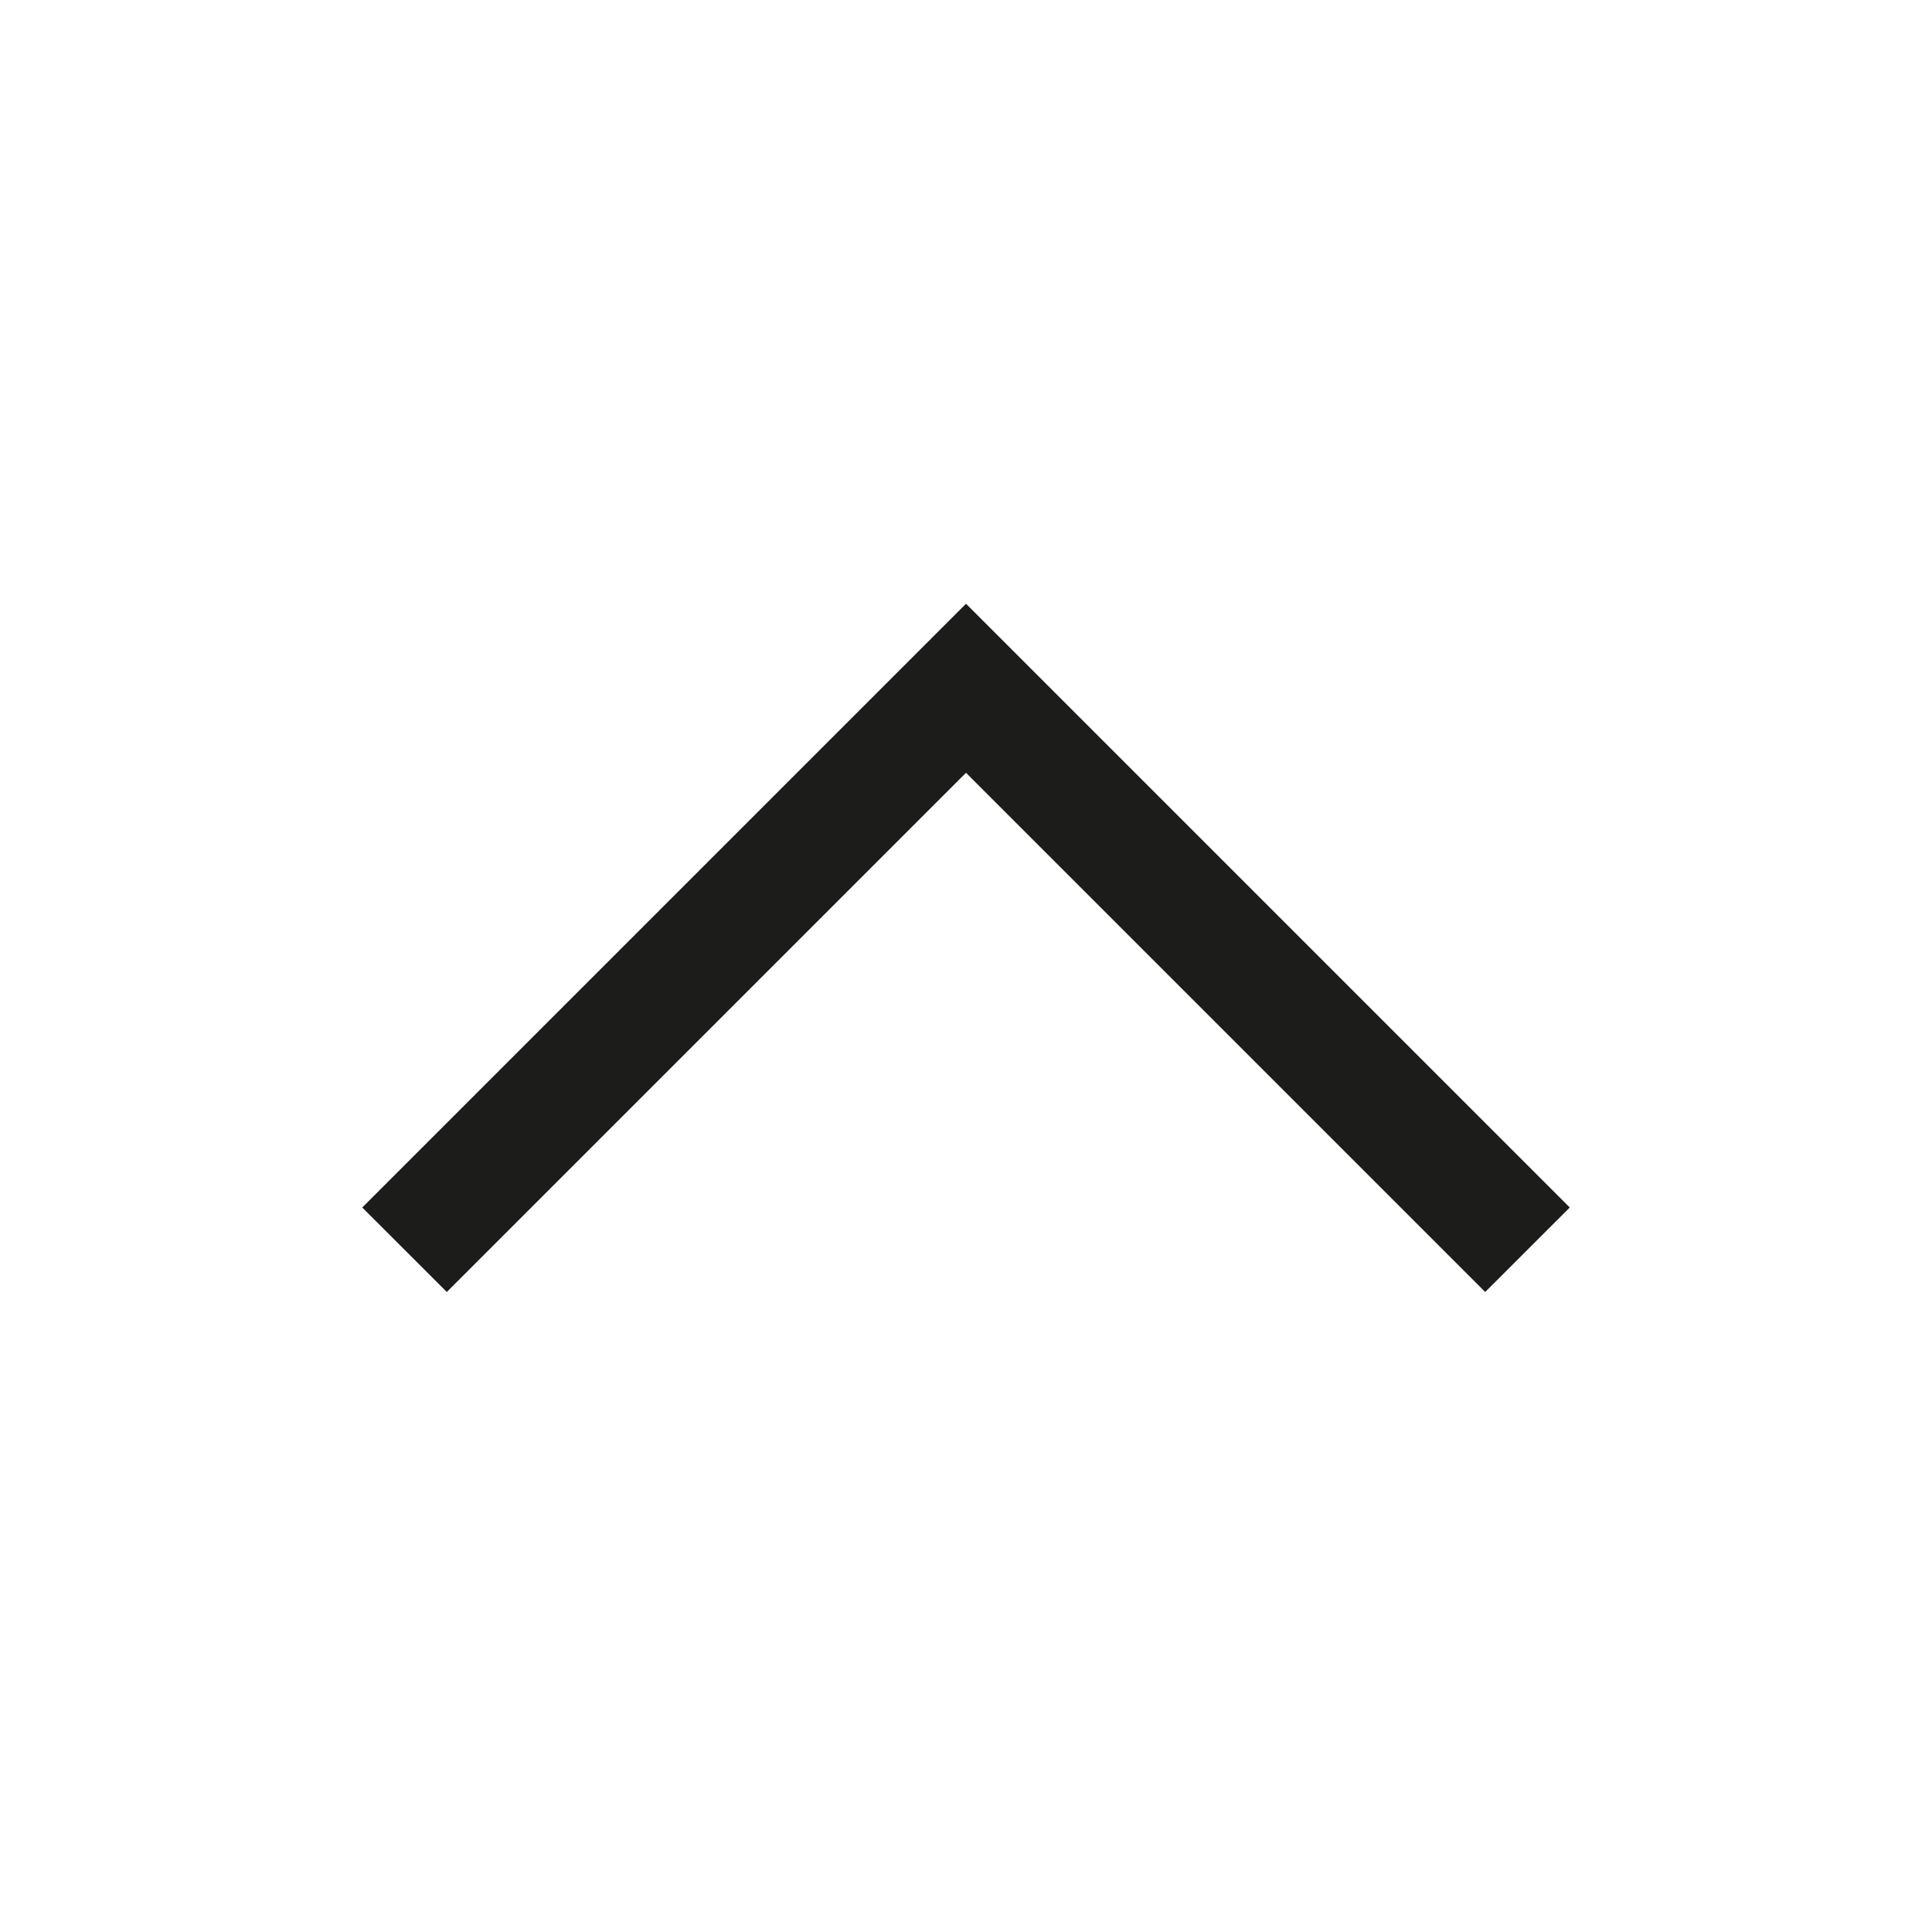
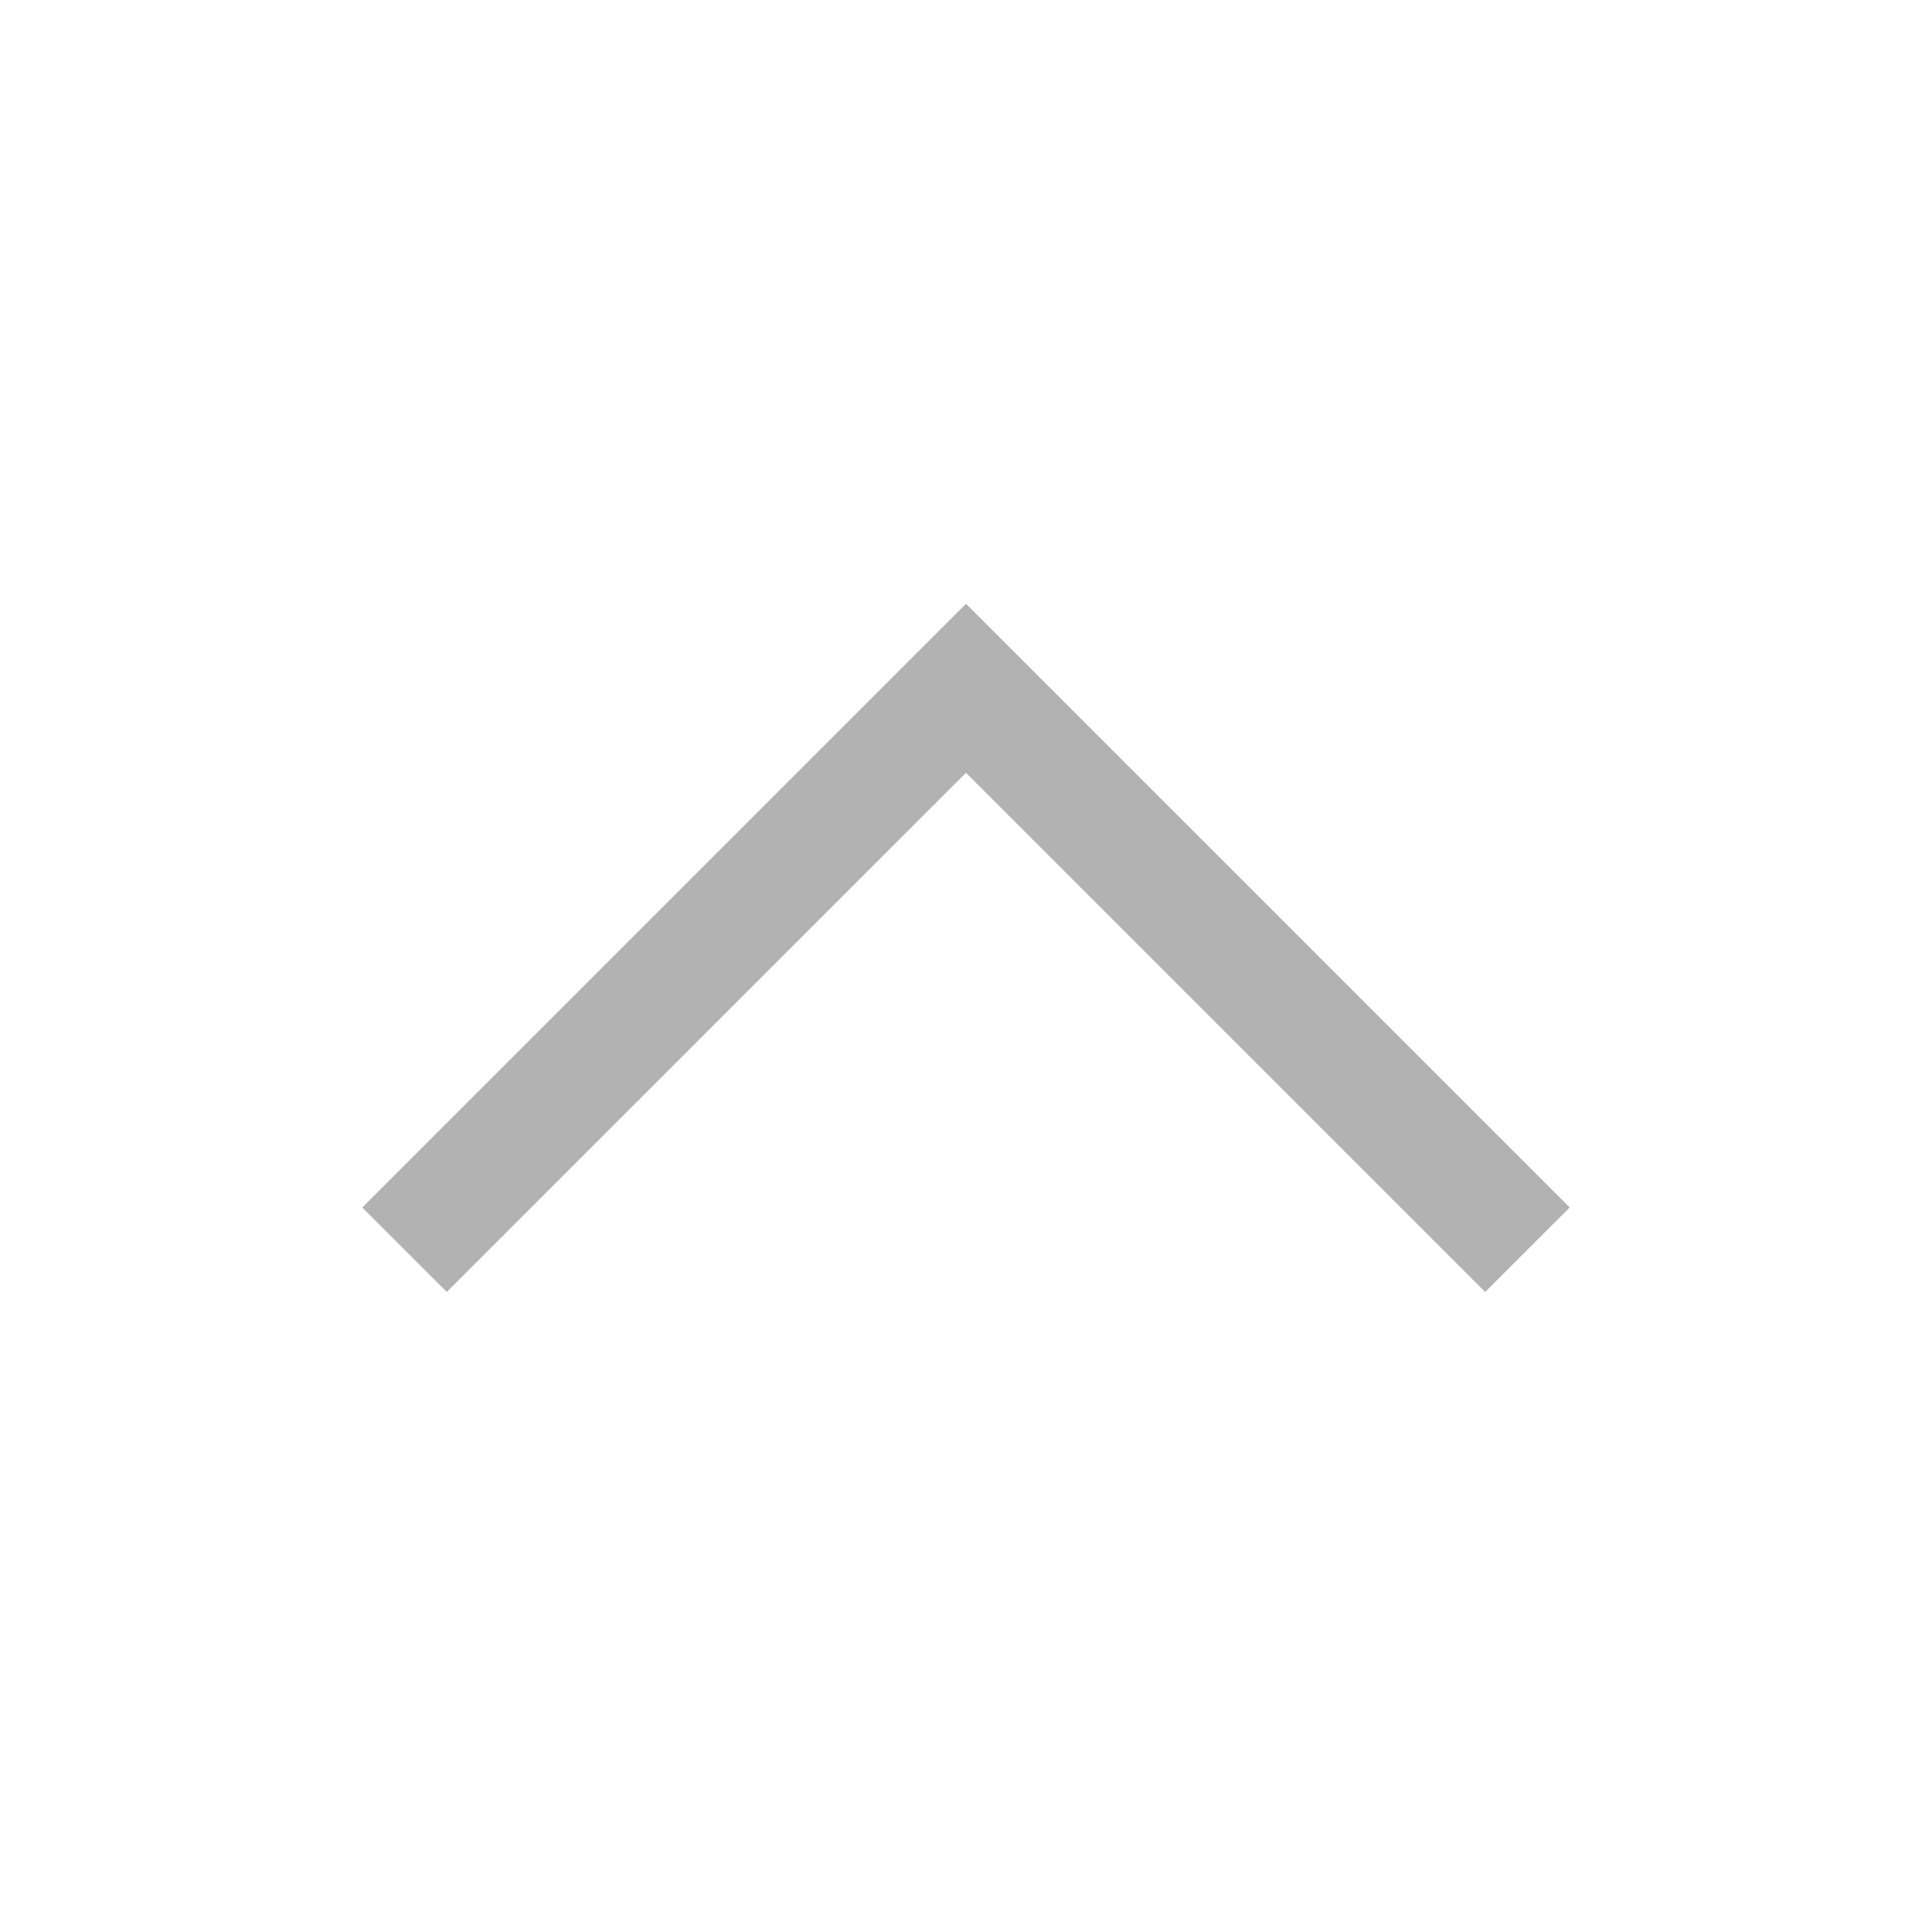
<svg xmlns="http://www.w3.org/2000/svg" width="30" height="30" viewBox="0 0 30 30" fill="none">
-   <path d="M15 9.375L24.375 18.75L23.062 20.062L15 12L6.938 20.062L5.625 18.75L15 9.375Z" fill="#1C1C1A" />
+   <path d="M15 9.375L24.375 18.75L23.062 20.062L15 12L6.938 20.062L5.625 18.75L15 9.375Z" fill="#B2B2B2" />
</svg>
